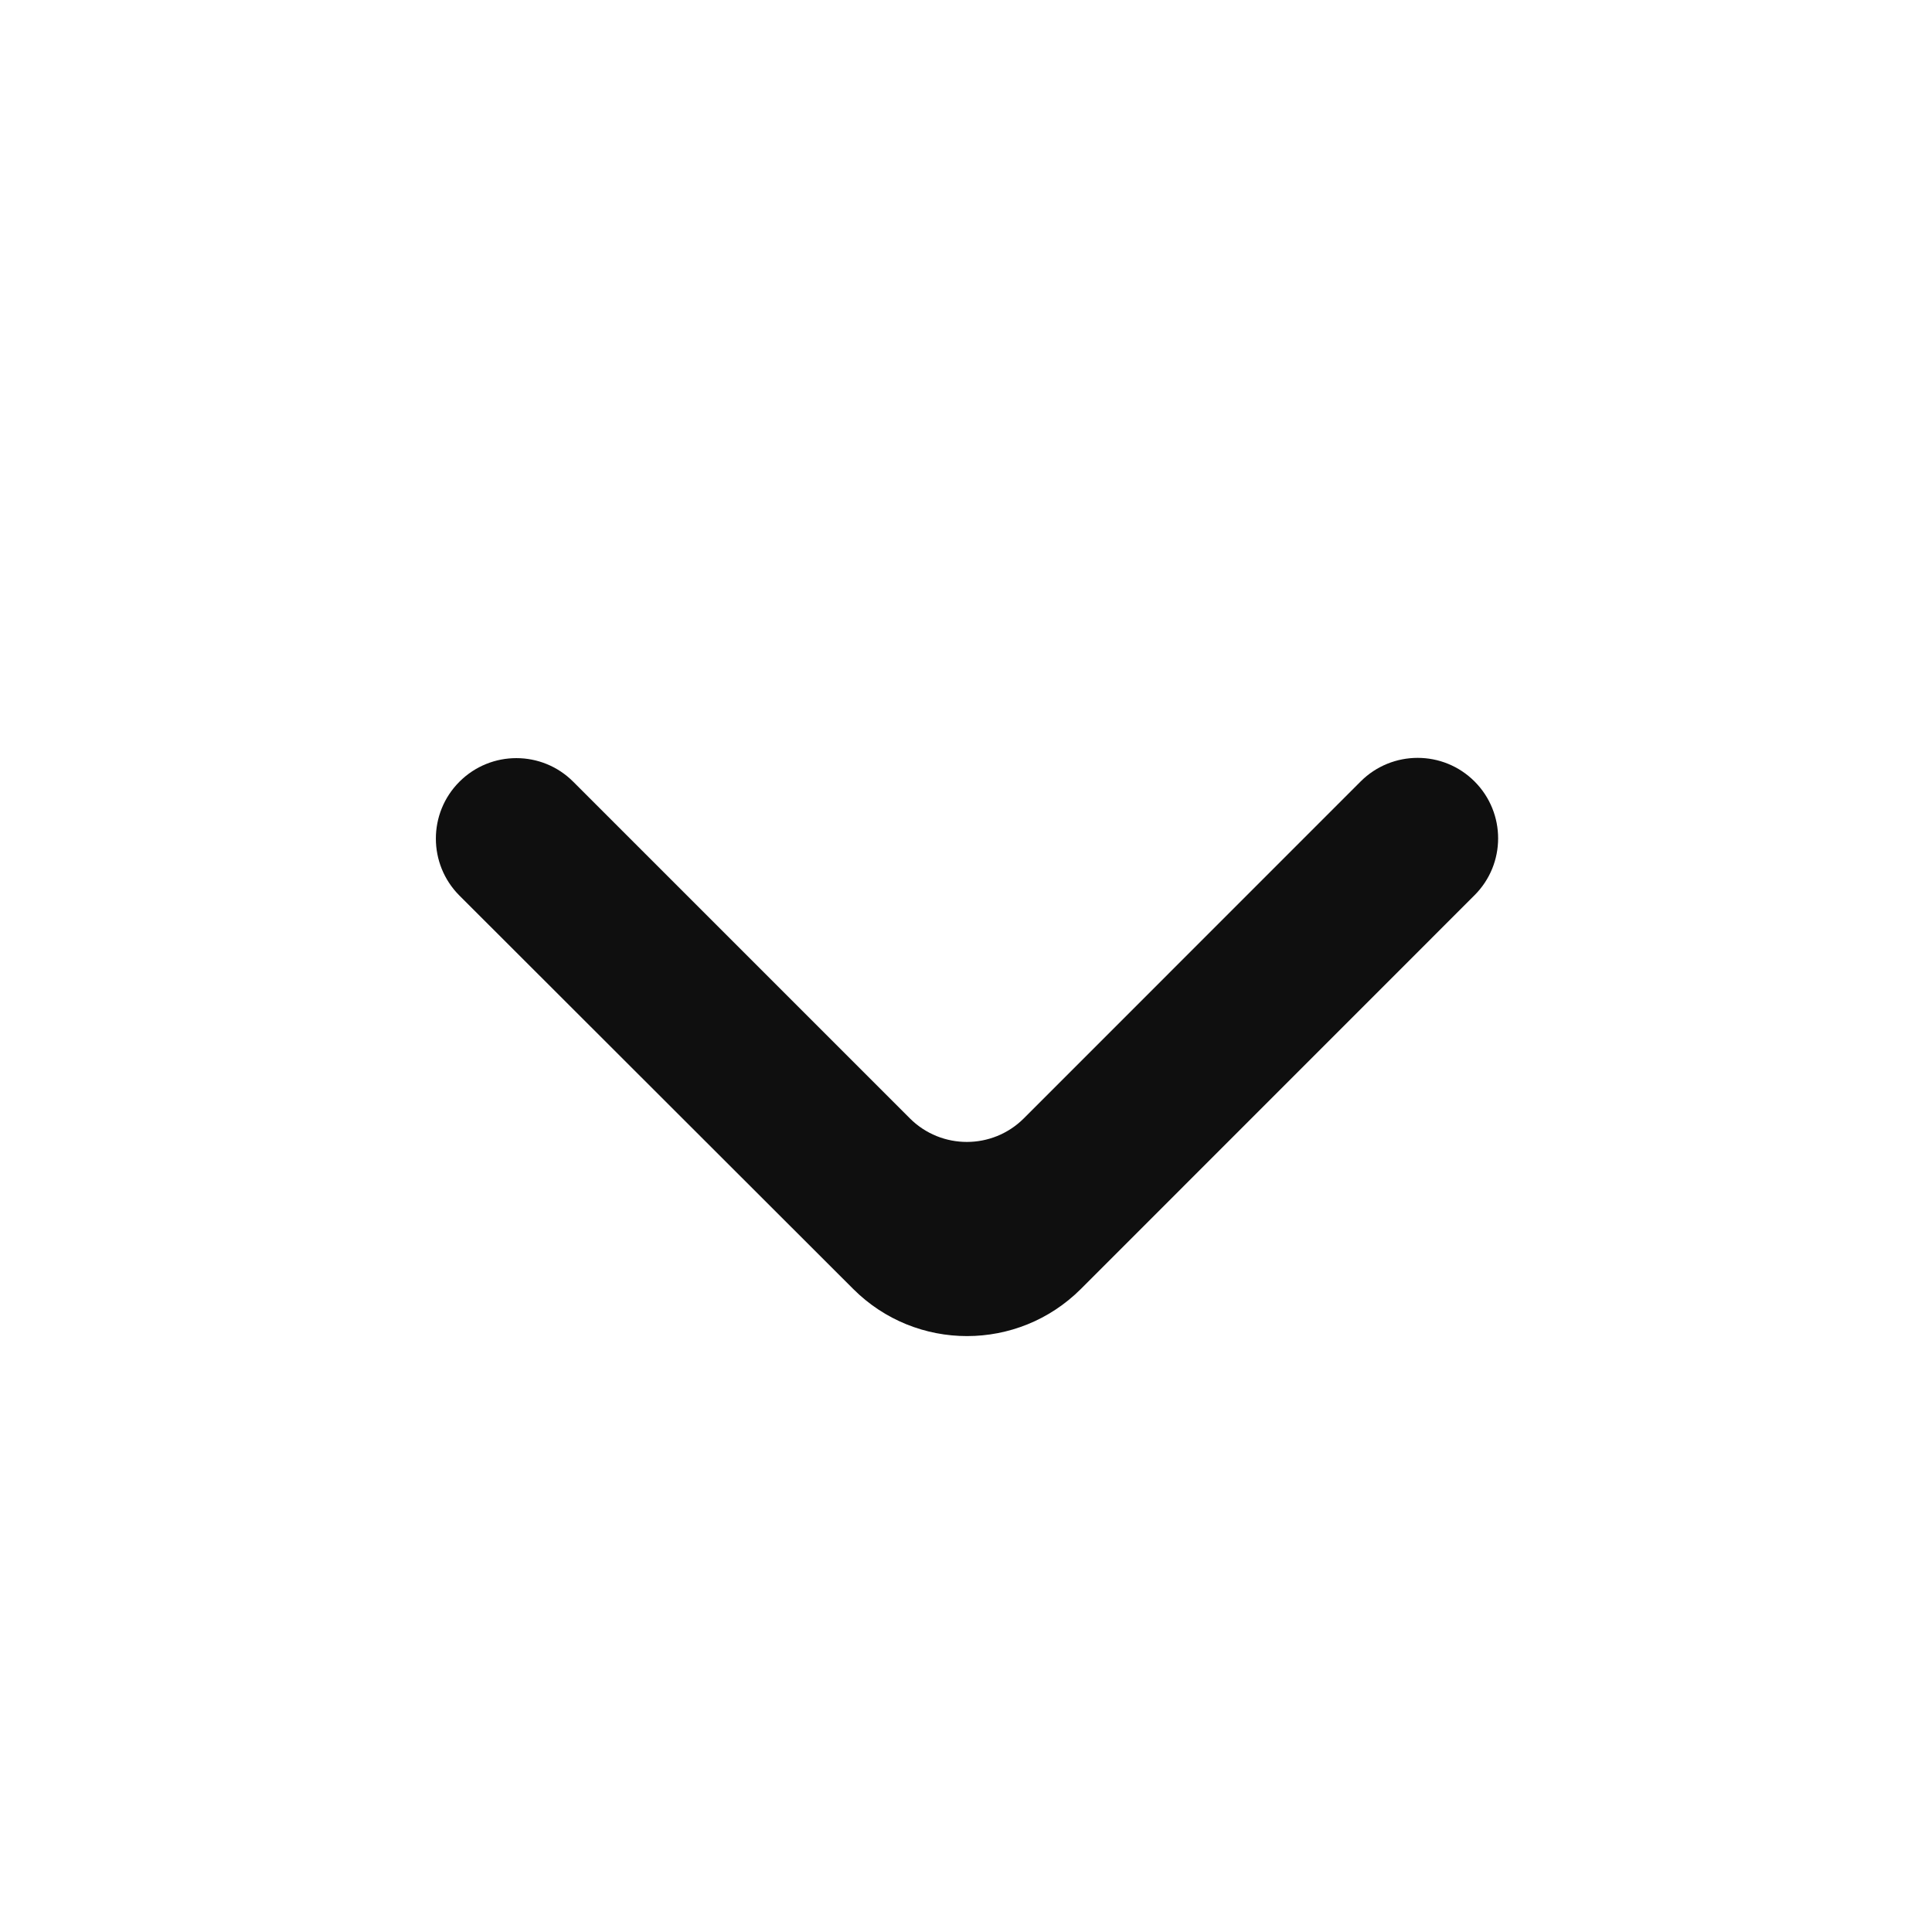
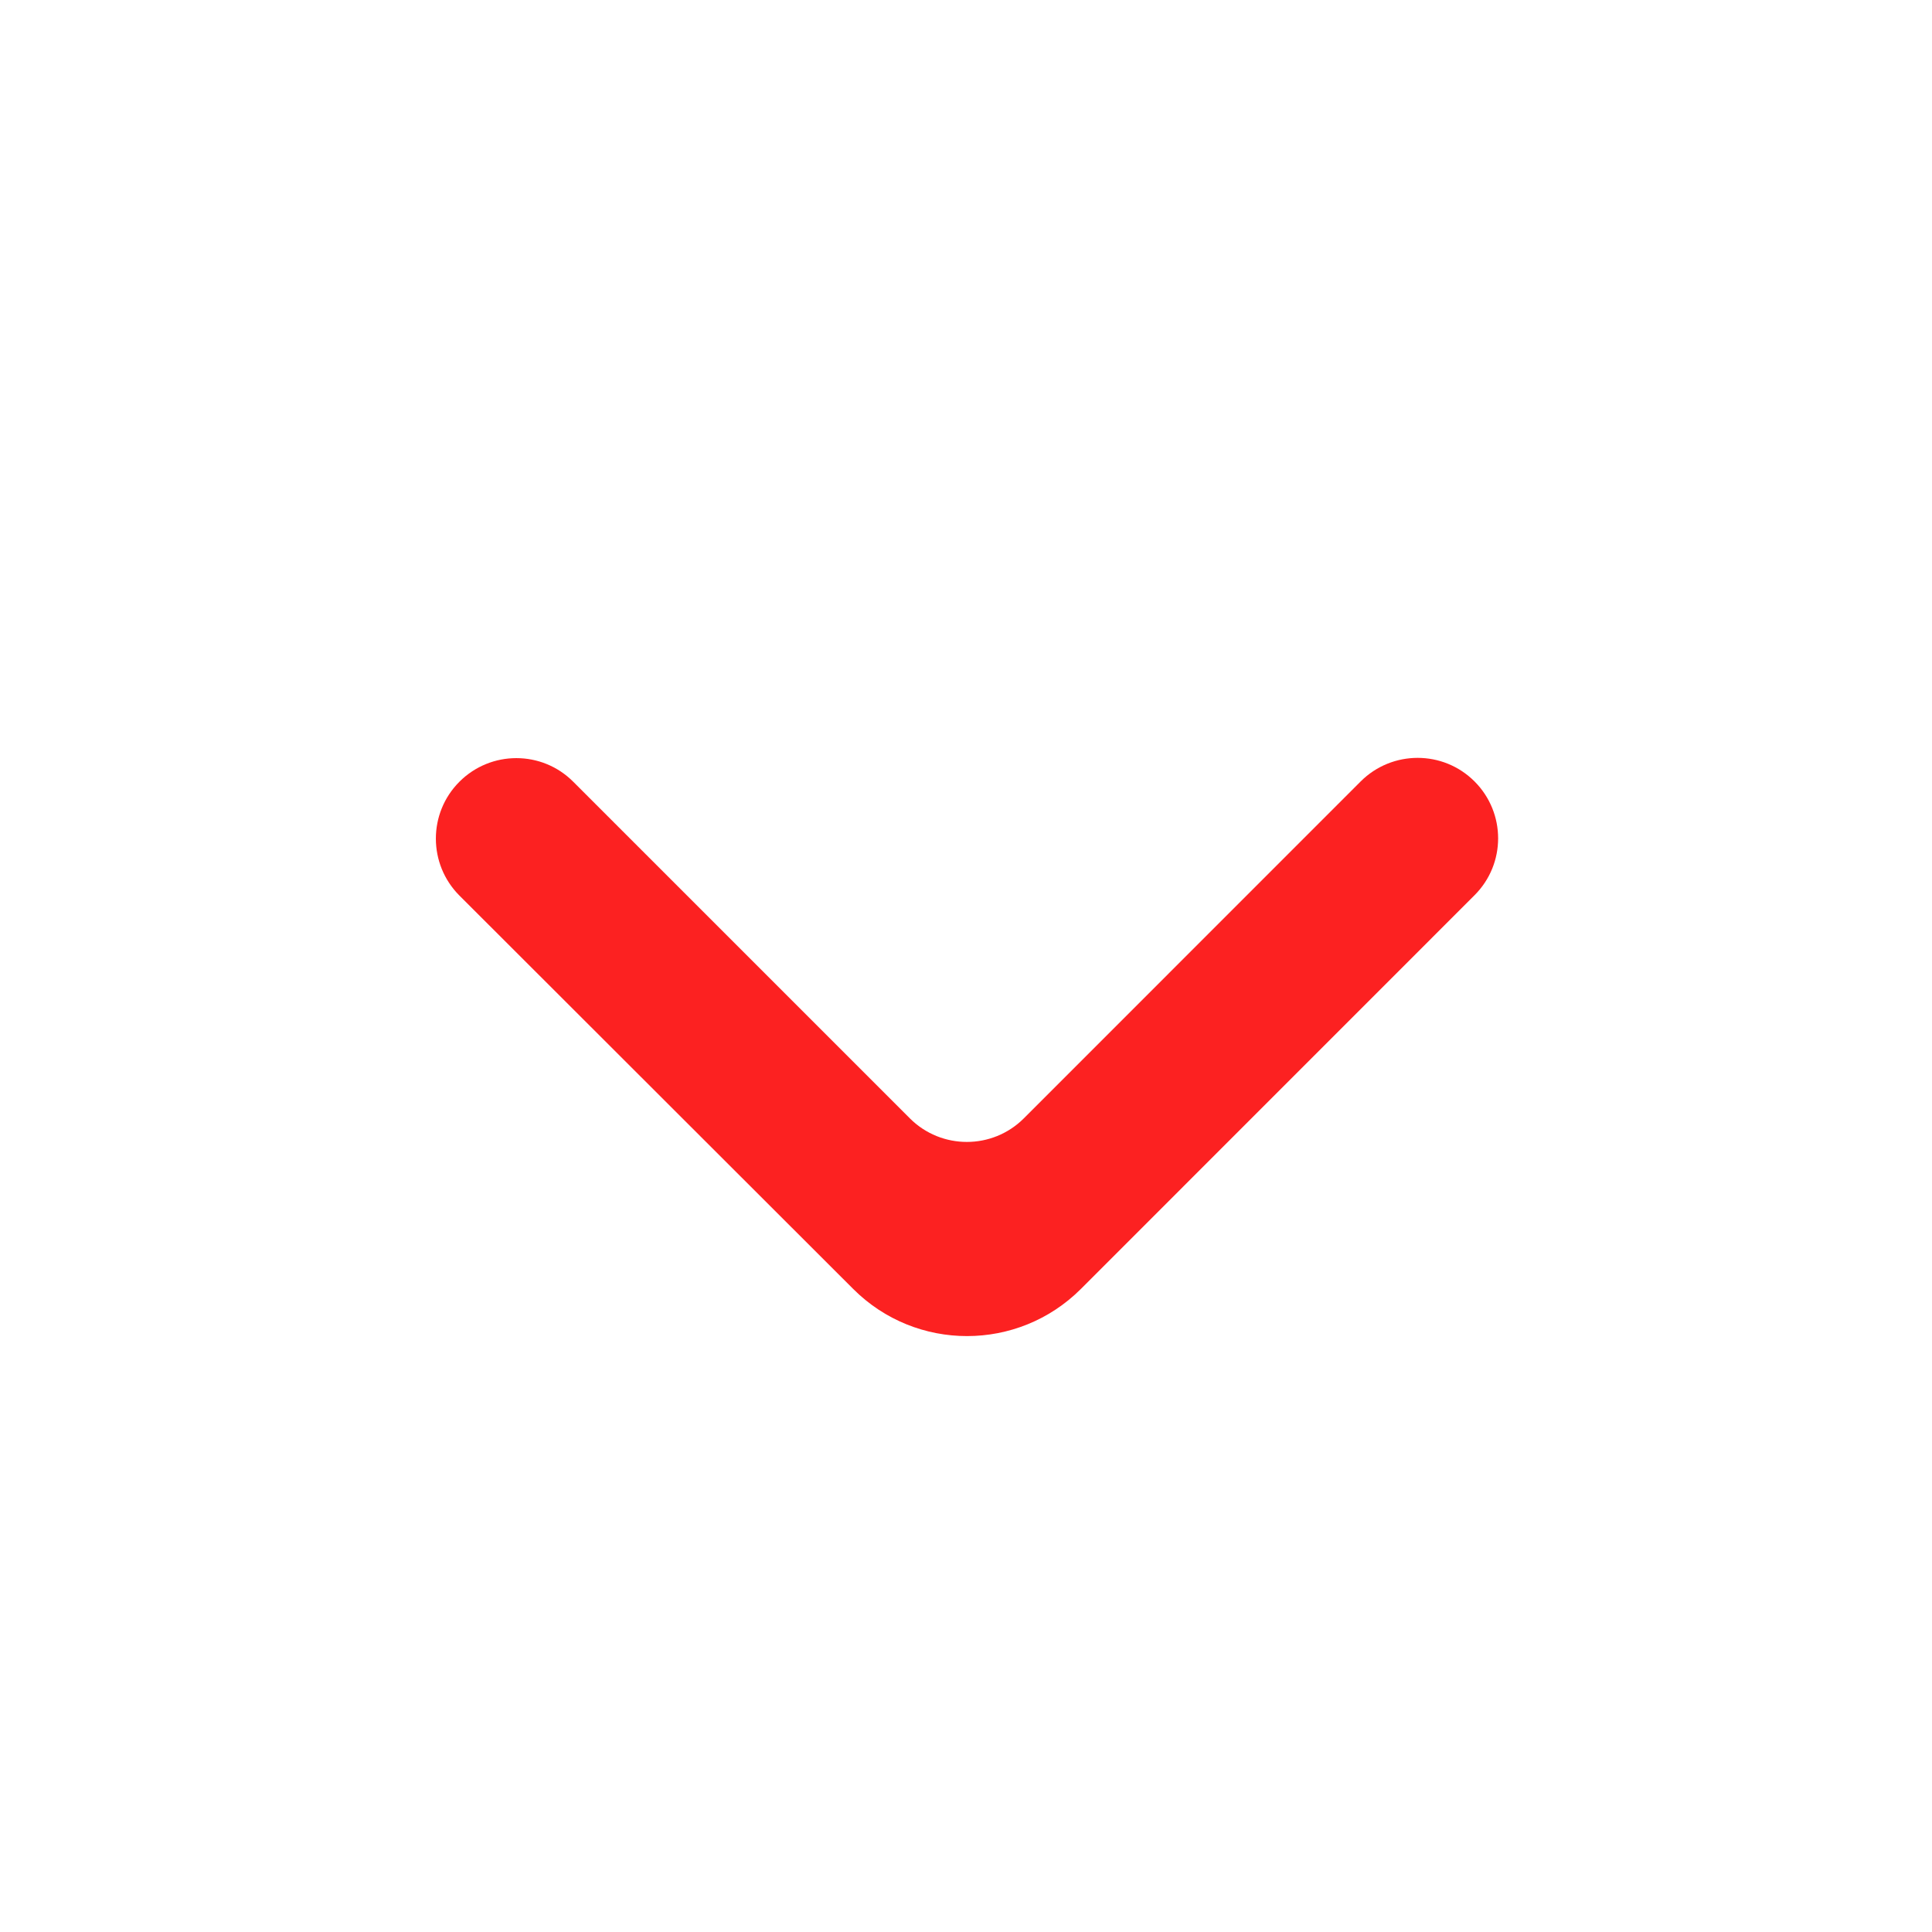
<svg xmlns="http://www.w3.org/2000/svg" width="800px" height="800px" viewBox="0 0 24 24" fill="none">
-   <path d="M5.707 9.711C5.317 10.101 5.317 10.734 5.707 11.125L10.599 16.012C11.38 16.793 12.646 16.792 13.427 16.012L18.317 11.121C18.708 10.731 18.708 10.098 18.317 9.707C17.927 9.317 17.294 9.317 16.903 9.707L12.718 13.893C12.327 14.283 11.694 14.283 11.303 13.893L7.121 9.711C6.731 9.32 6.098 9.32 5.707 9.711Z" fill="#0F0F0F" />
+   <path d="M5.707 9.711C5.317 10.101 5.317 10.734 5.707 11.125L10.599 16.012C11.38 16.793 12.646 16.792 13.427 16.012L18.317 11.121C18.708 10.731 18.708 10.098 18.317 9.707C17.927 9.317 17.294 9.317 16.903 9.707L12.718 13.893C12.327 14.283 11.694 14.283 11.303 13.893L7.121 9.711C6.731 9.32 6.098 9.32 5.707 9.711Z" fill="#fc2121" />
</svg>
